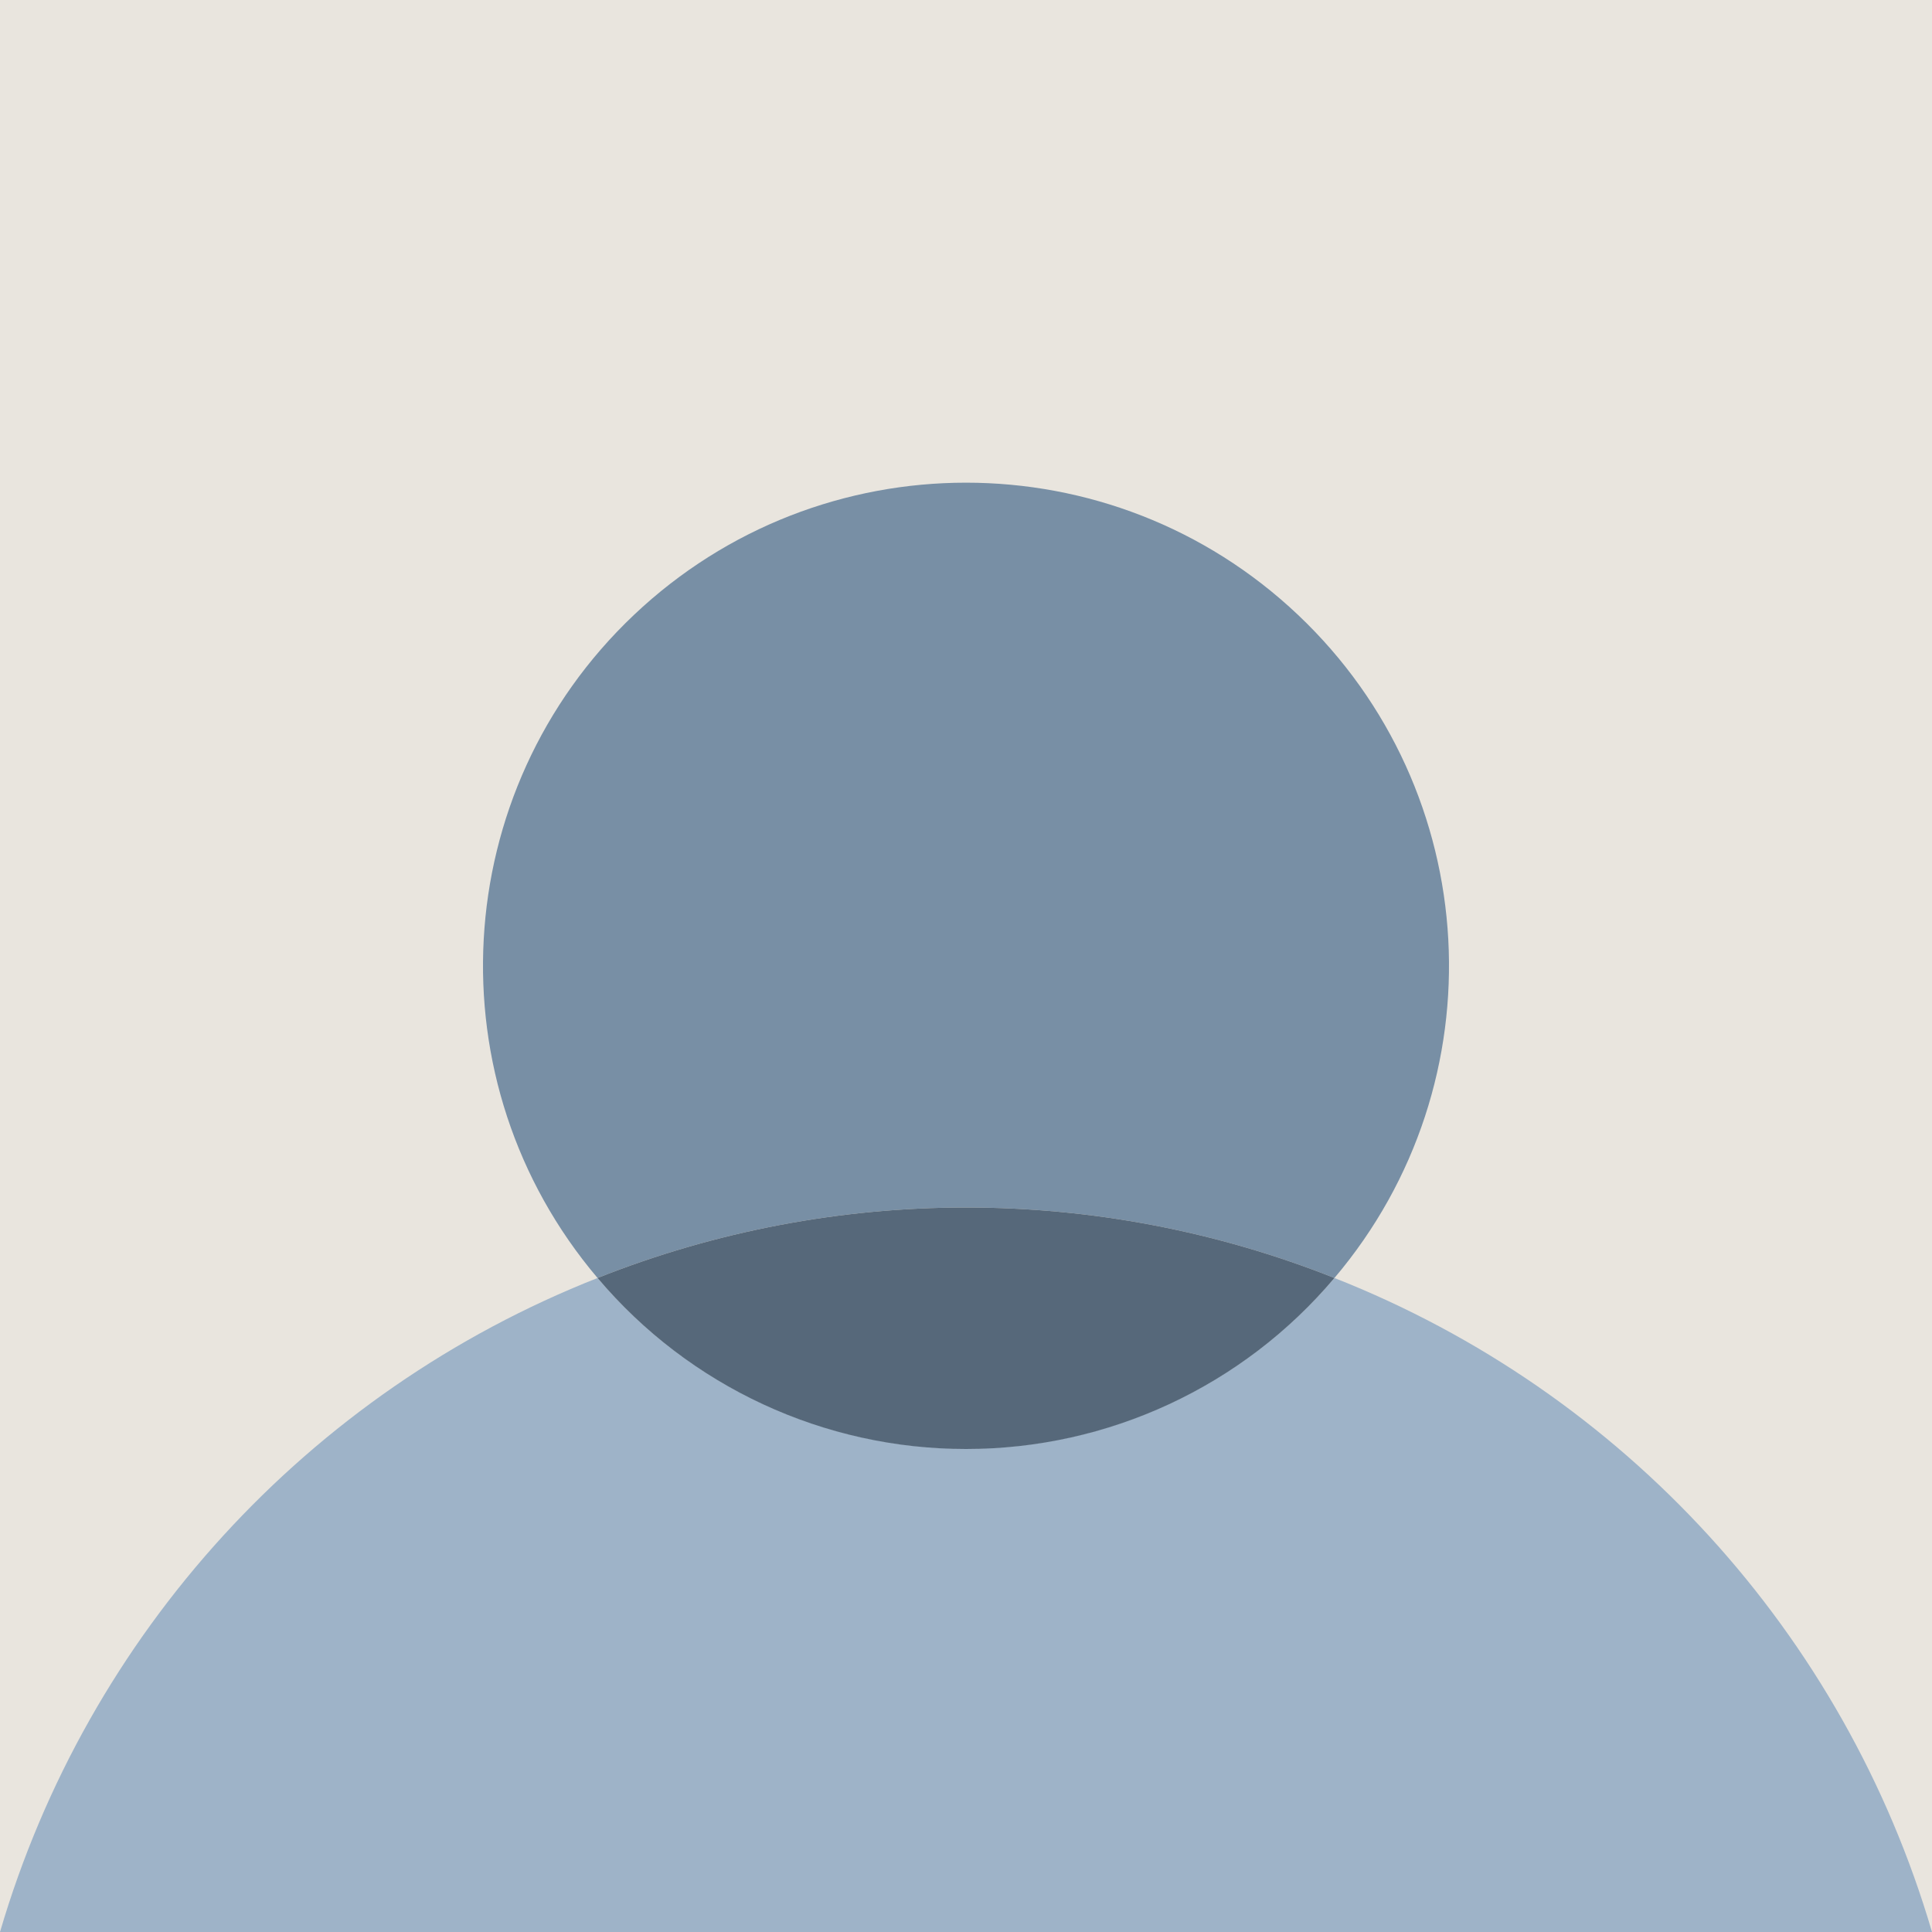
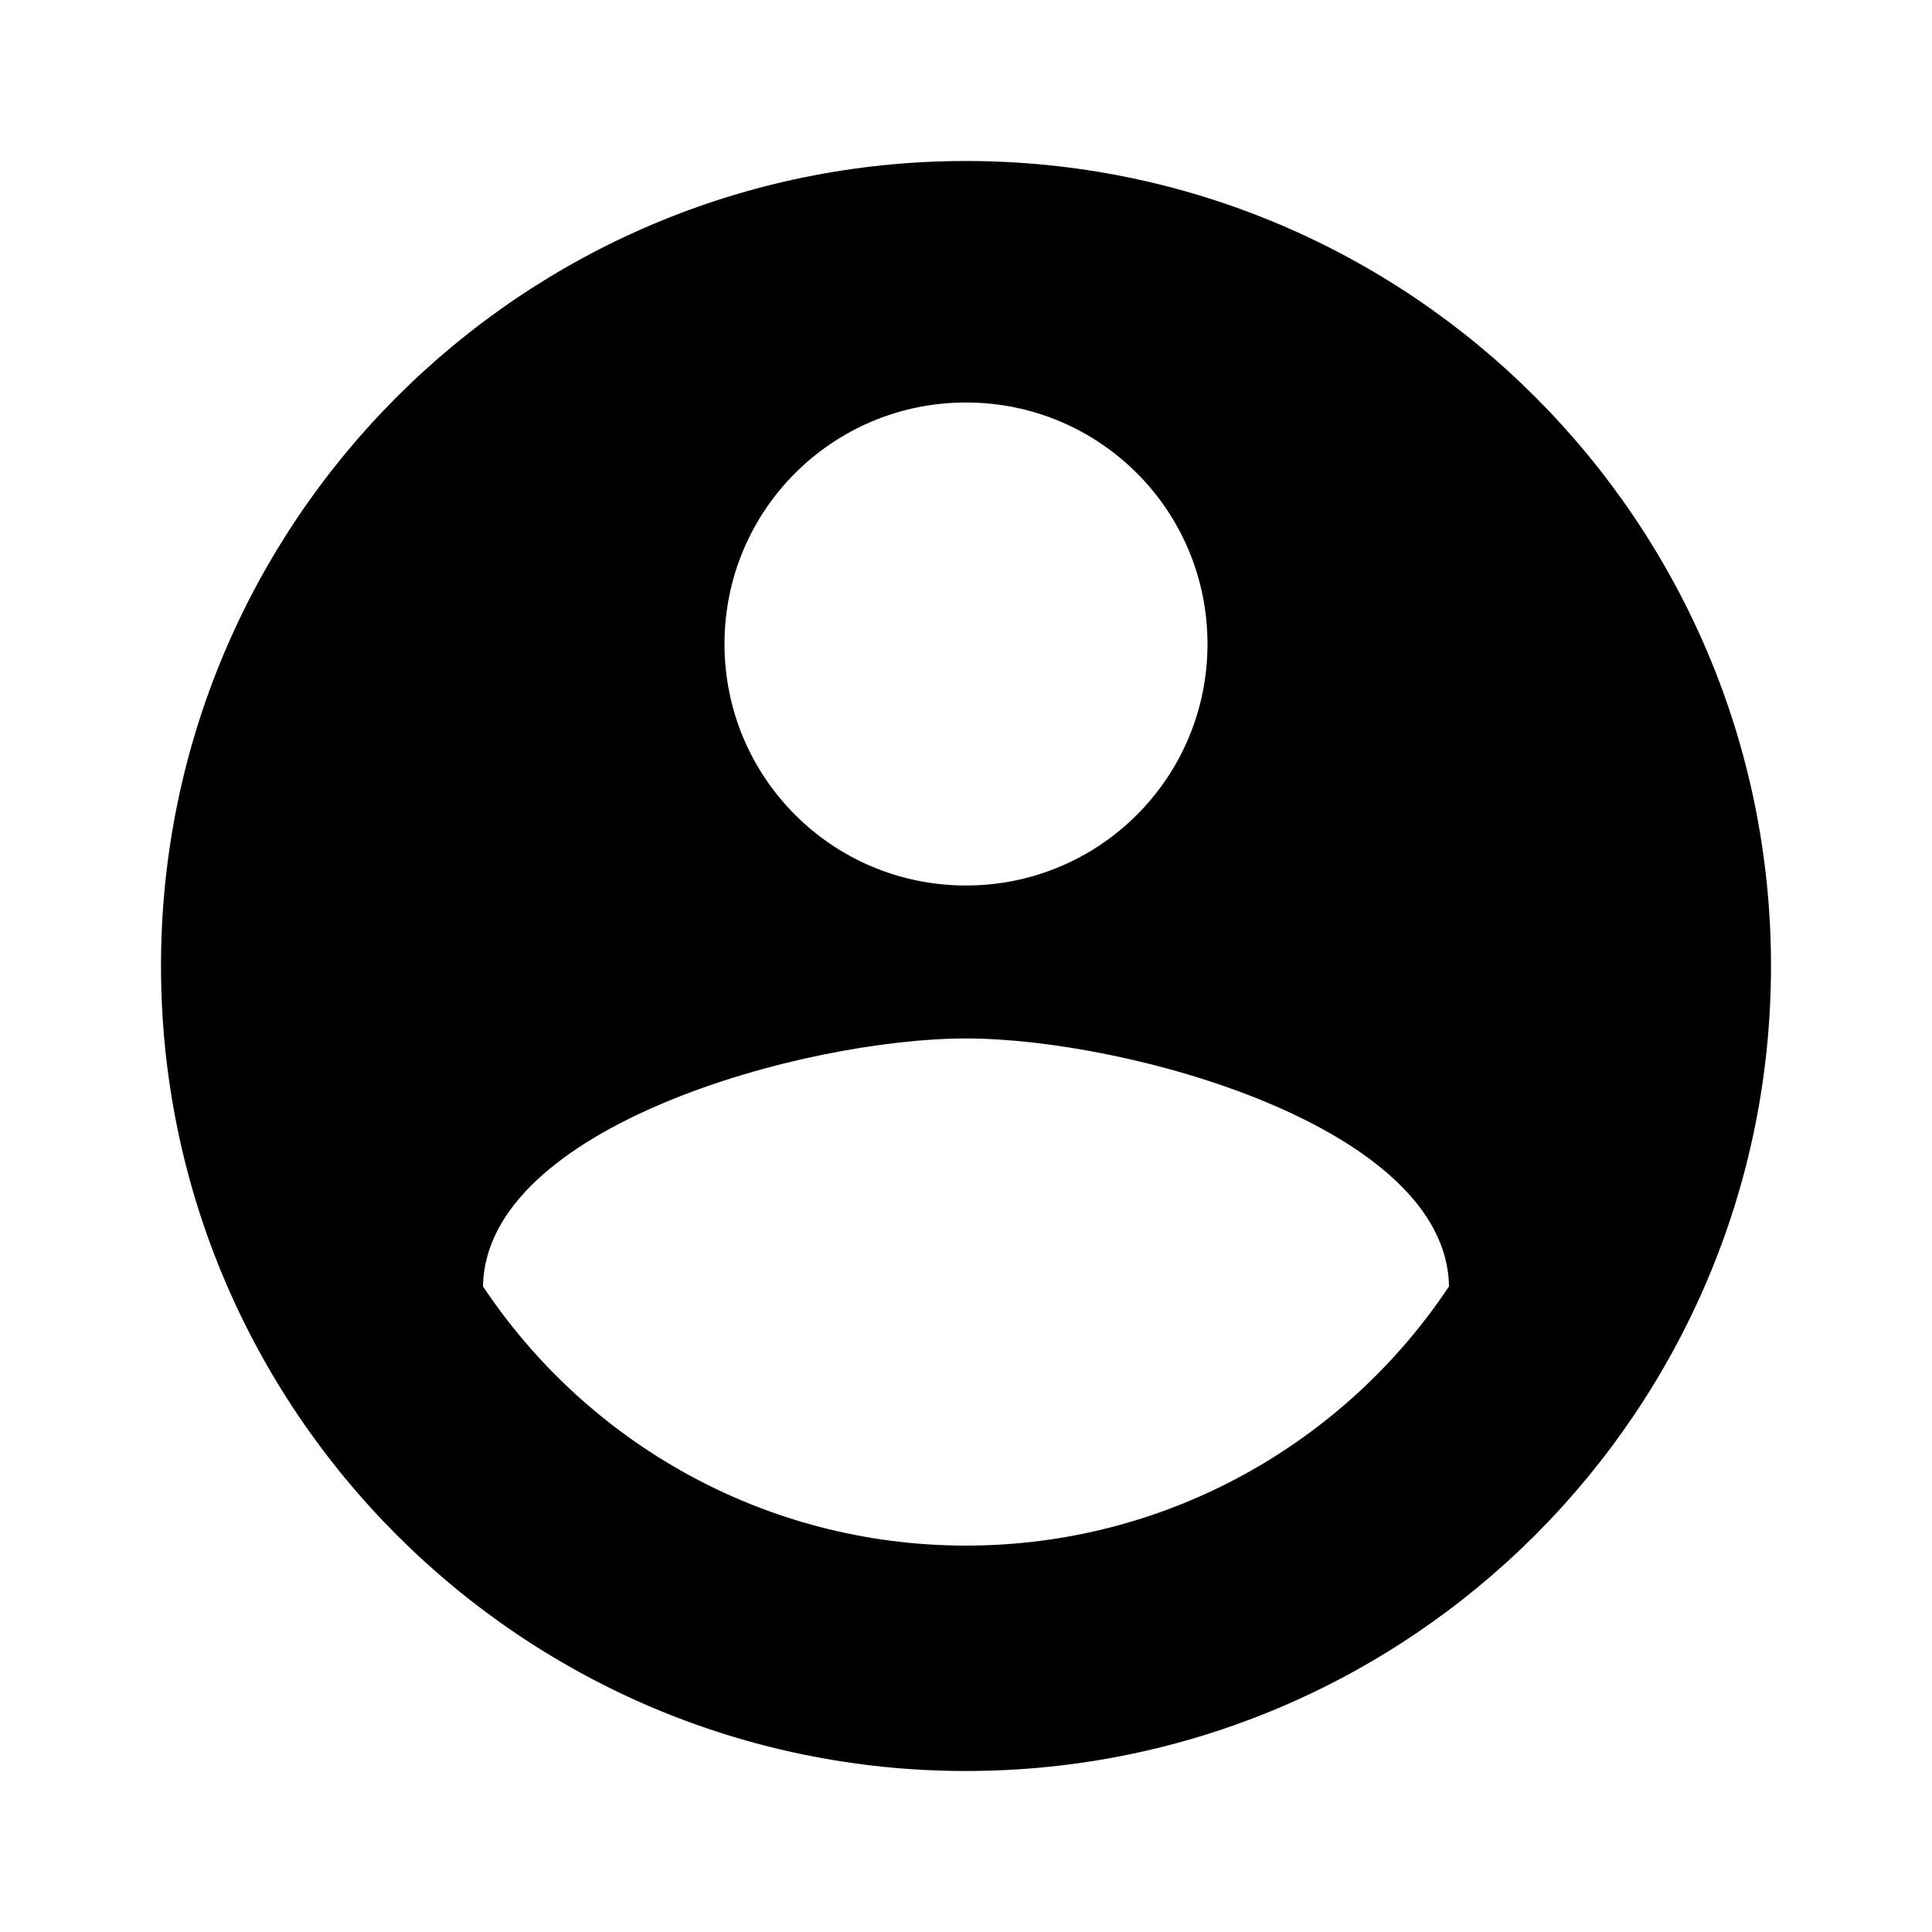
- <svg xmlns="http://www.w3.org/2000/svg" viewBox="0 0 128 128" data-supported-dps="128x128">
-   <path fill="#e9e5de" d="M0 0h128v128H0z" />
-   <path d="M88.41 84.67a32 32 0 10-48.82 0 66.13 66.13 0 0148.82 0z" fill="#788fa5" />
-   <path d="M88.41 84.67a32 32 0 01-48.82 0A66.79 66.79 0 000 128h128a66.79 66.79 0 00-39.59-43.33z" fill="#9eb3c8" />
-   <path d="M64 96a31.93 31.93 0 0024.41-11.33 66.13 66.13 0 00-48.82 0A31.93 31.93 0 0064 96z" fill="#56687a" />
+ <svg xmlns="http://www.w3.org/2000/svg" height="24px" viewBox="0 0 24 24" width="24px" fill="#000000">
+   <path d="M0 0h24v24H0V0z" fill="none" />
+   <path d="M12 2C6.48 2 2 6.48 2 12s4.48 10 10 10 10-4.48 10-10S17.52 2 12 2zm0 3c1.66 0 3 1.34 3 3s-1.34 3-3 3-3-1.34-3-3 1.34-3 3-3zm0 14.2c-2.5 0-4.71-1.28-6-3.22.03-1.99 4-3.08 6-3.08 1.99 0 5.97 1.09 6 3.08-1.29 1.94-3.5 3.22-6 3.22z" />
</svg>
